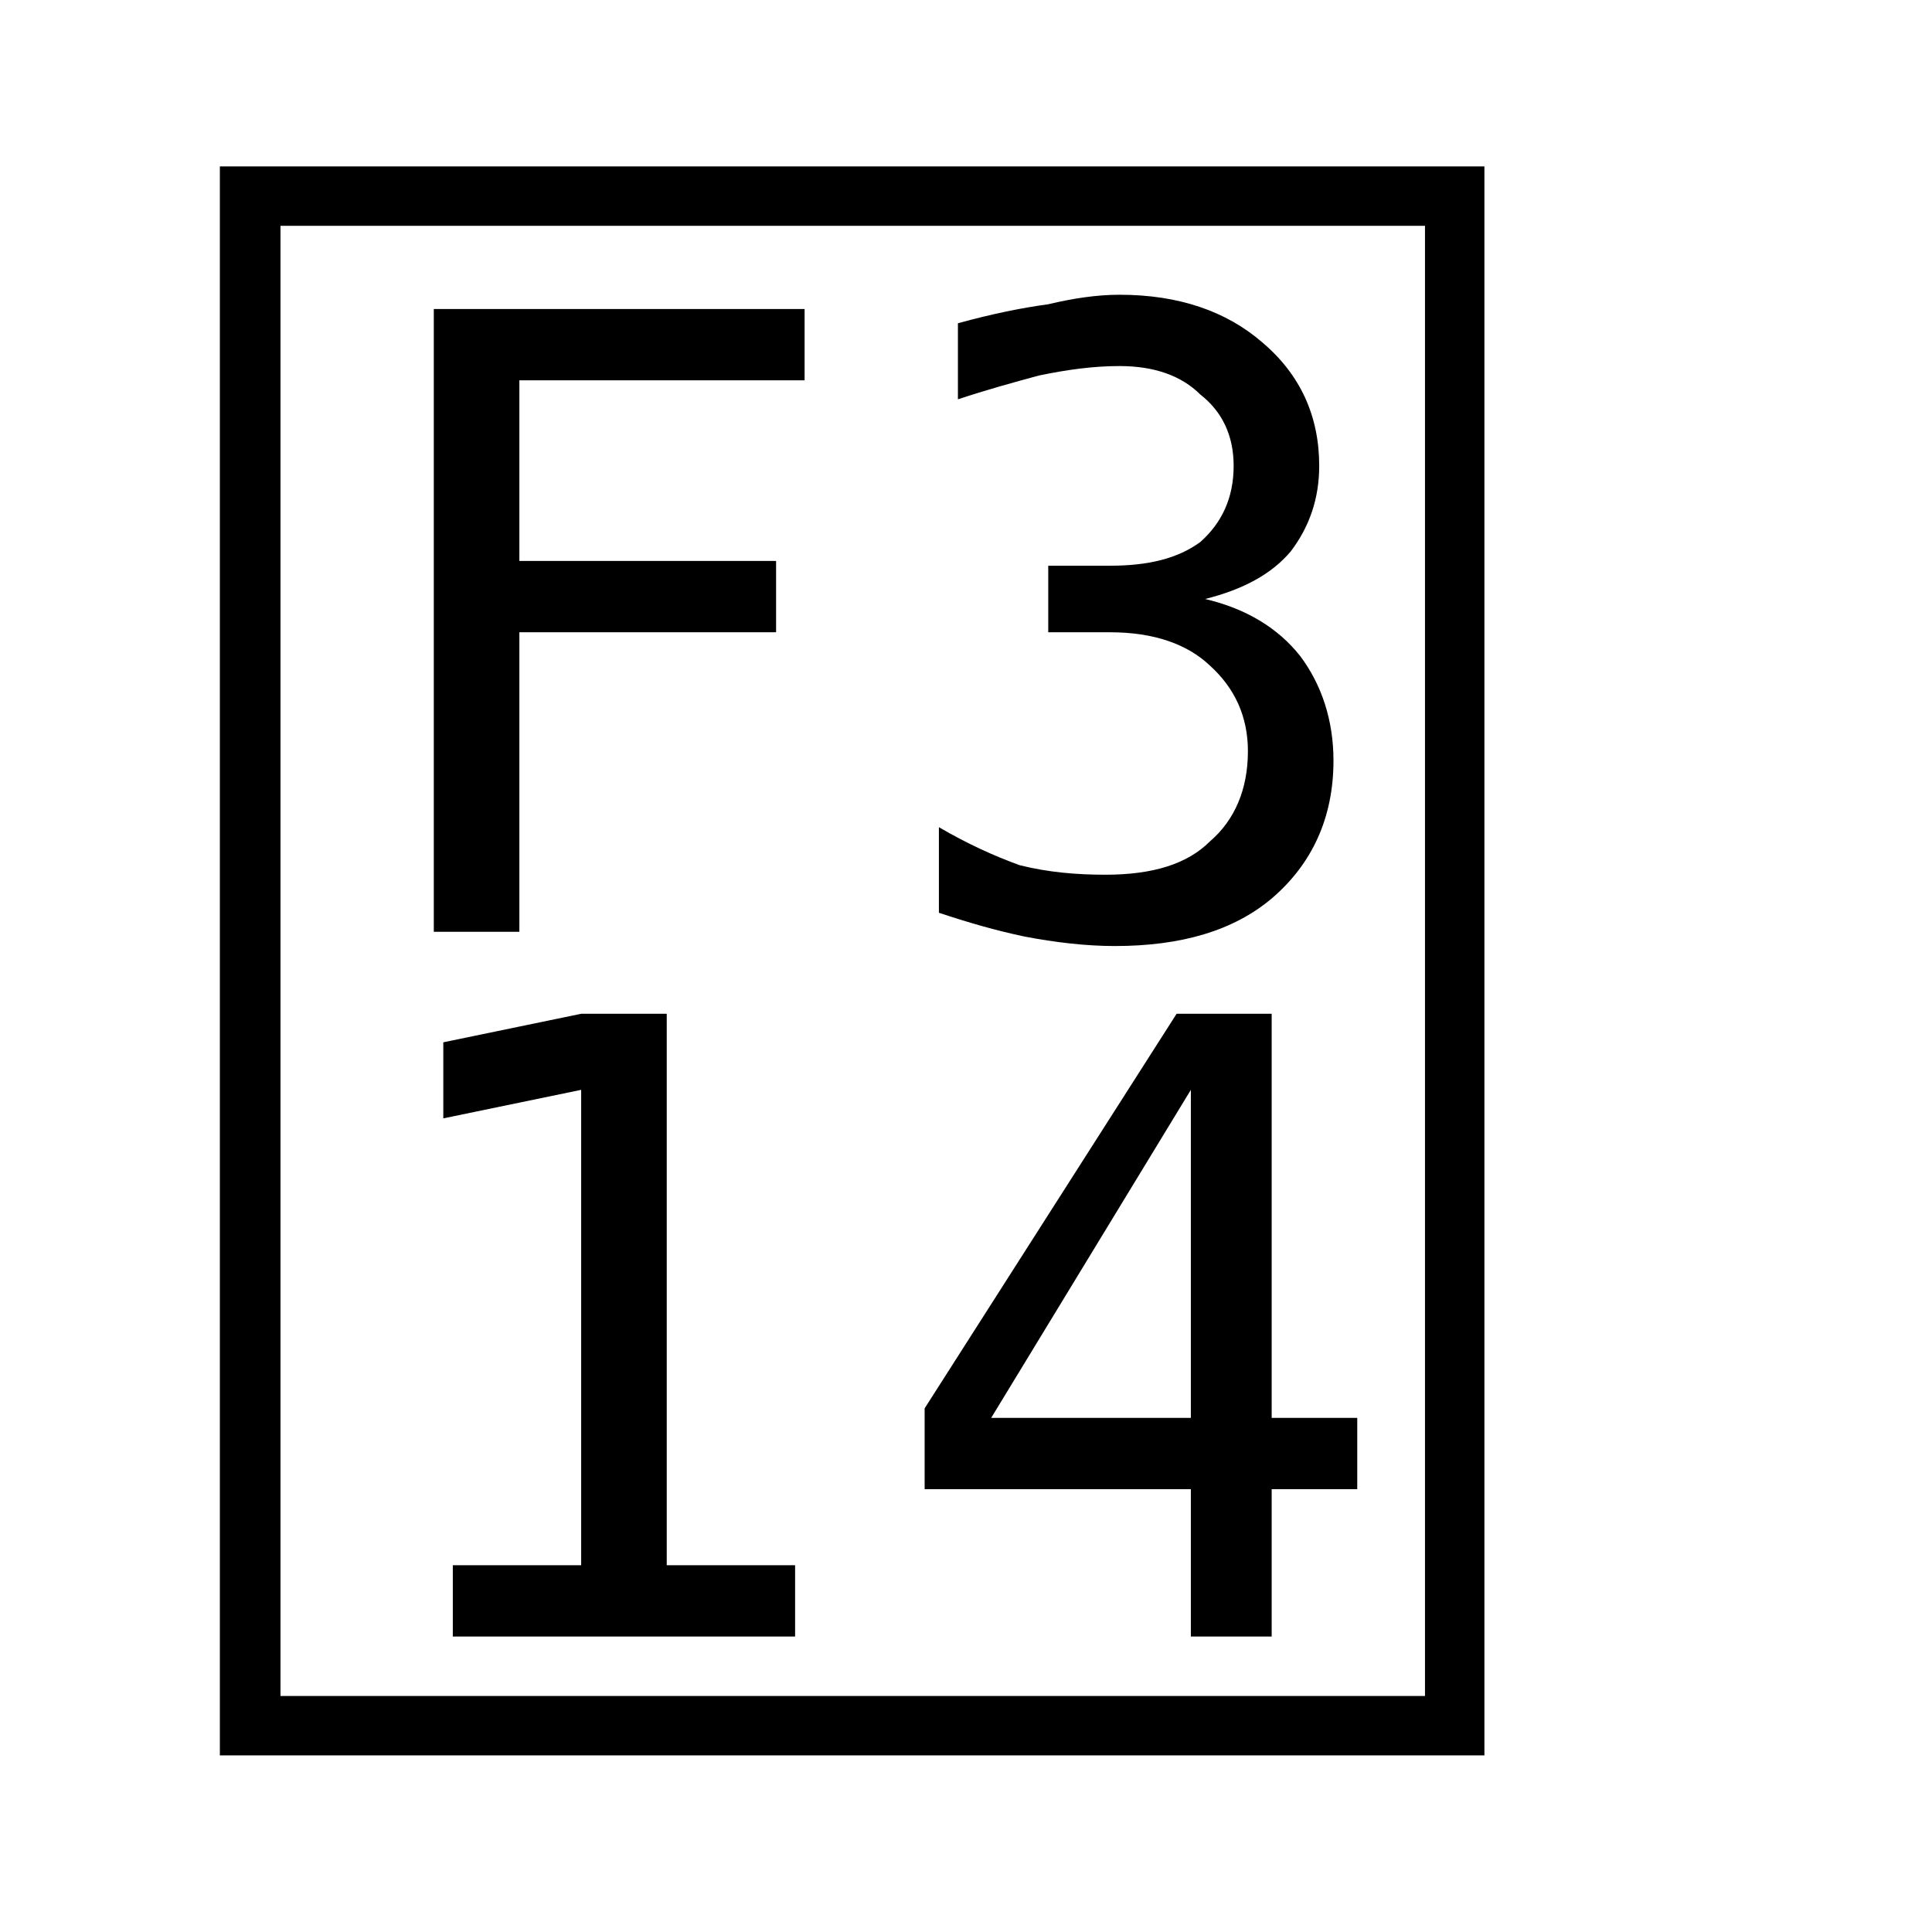
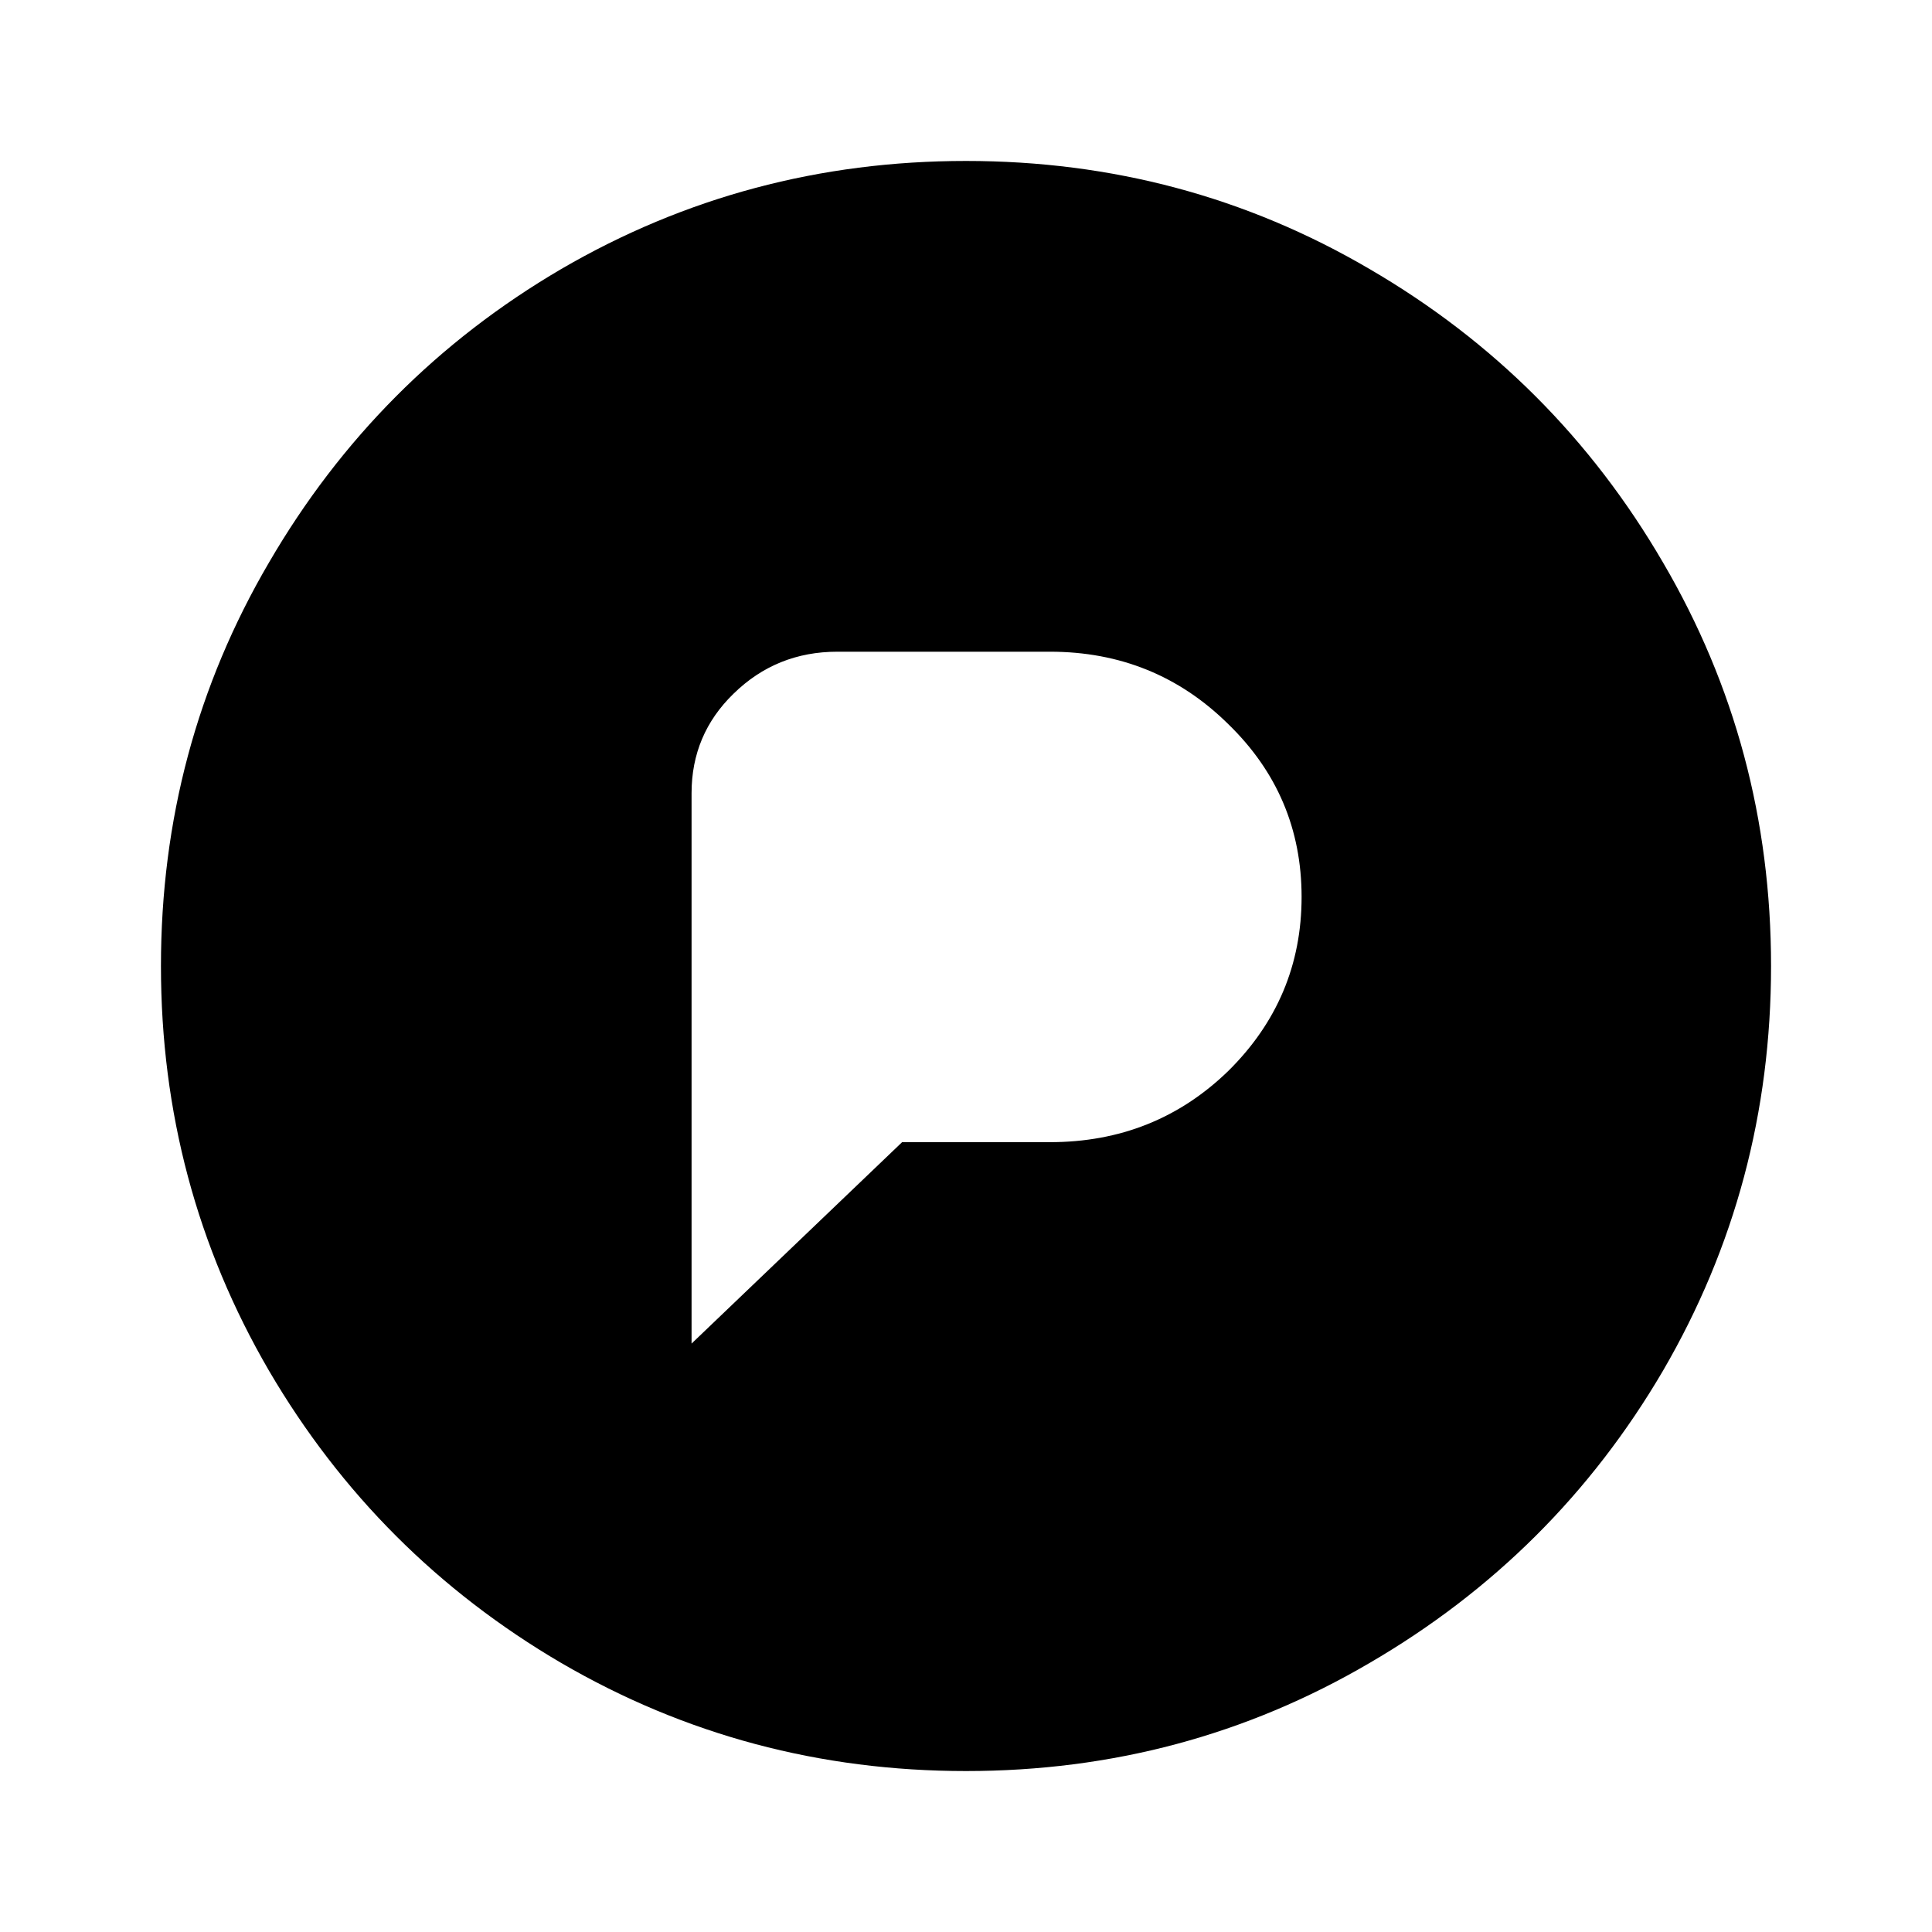
<svg xmlns="http://www.w3.org/2000/svg" width="24" height="24" version="1.1" viewBox="0 0 6.35 6.35">
-   <text x="0.529" y="5.38" fill="#000000" font-family="forkawesome" font-size="6.174px" stroke-linecap="round" stroke-linejoin="round" stroke-width=".772" xml:space="preserve">
-     <tspan x="0.529" y="5.38" stroke-width=".772"></tspan>
-   </text>
+   <path d="m4.501 5.466q-0.606 0.355-1.326 0.355t-1.33-0.355q-0.606-0.355-0.961-0.961-0.355-0.61-0.355-1.33t0.355-1.326q0.355-0.61 0.961-0.965 0.61-0.355 1.33-0.355t1.326 0.355q0.61 0.355 0.965 0.965 0.355 0.606 0.355 1.326t-0.355 1.33q-0.355 0.606-0.965 0.961zm-1.536-1.712h0.486q0.345 0 0.586-0.234 0.241-0.238 0.241-0.572t-0.241-0.568q-0.241-0.238-0.586-0.238h-0.699q-0.2 0-0.341 0.138-0.138 0.134-0.138 0.327v1.809z" stroke-linecap="round" stroke-linejoin="round" stroke-width=".772" aria-label="" />
</svg>
